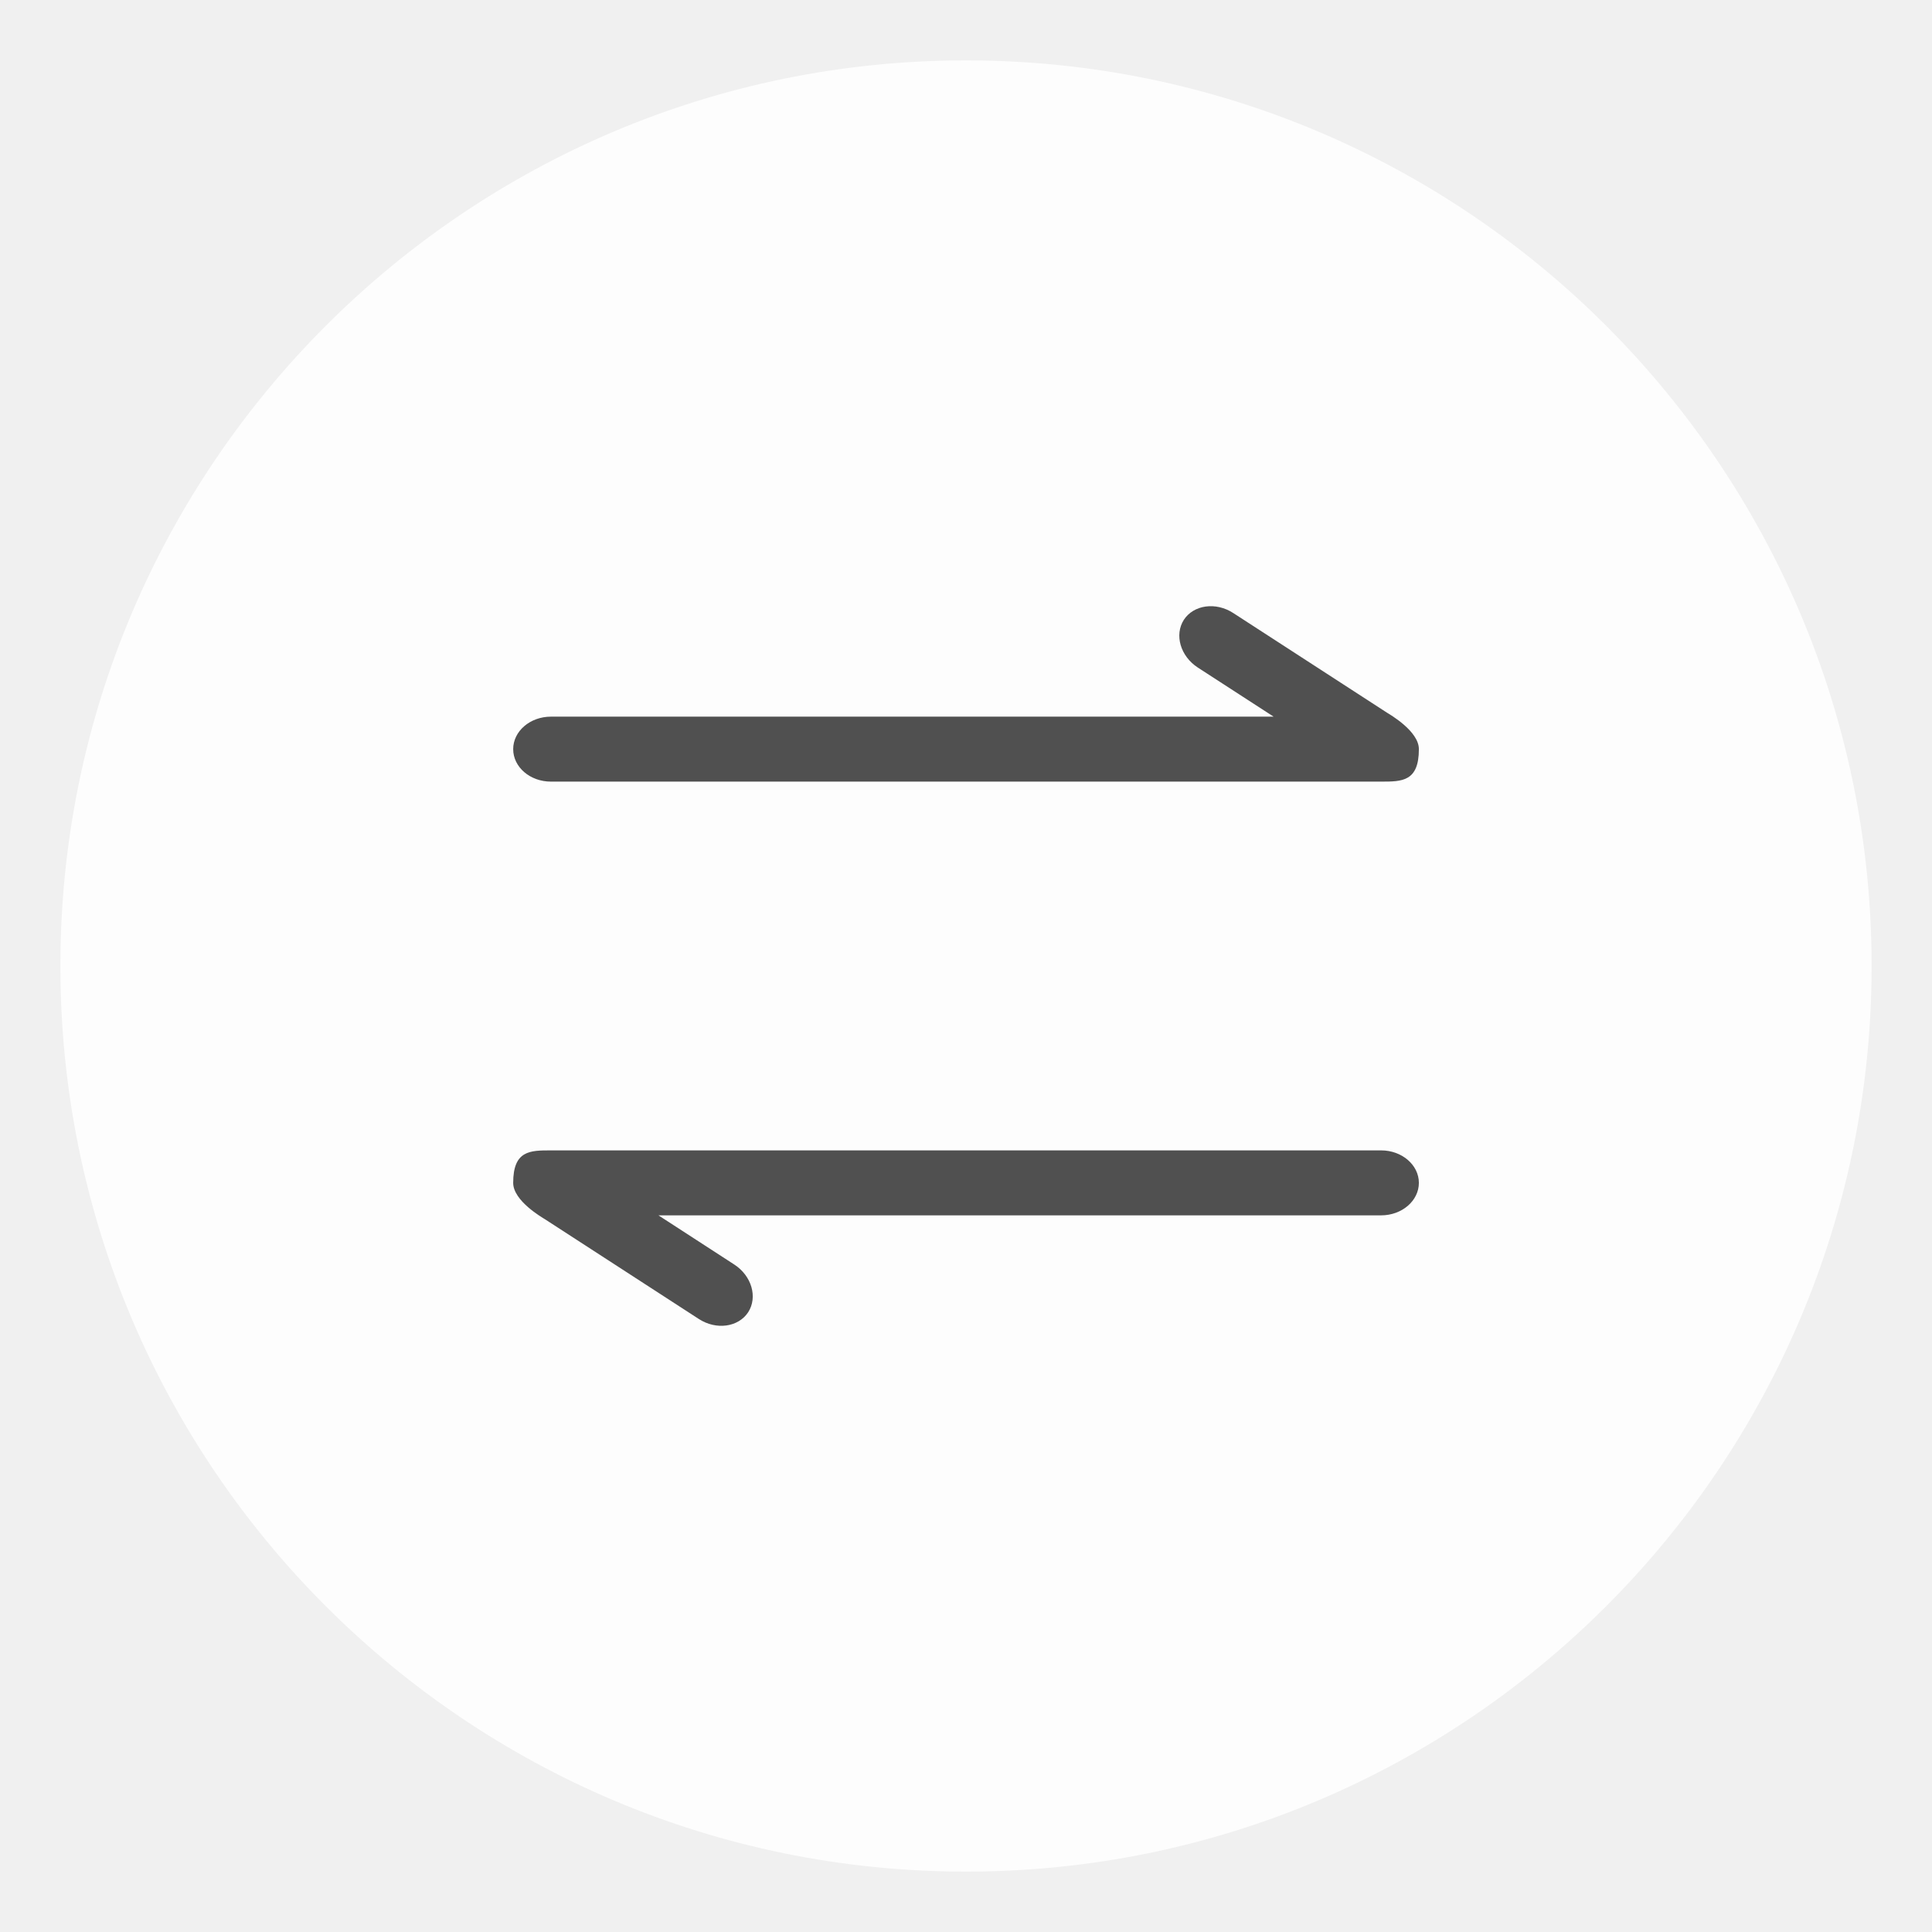
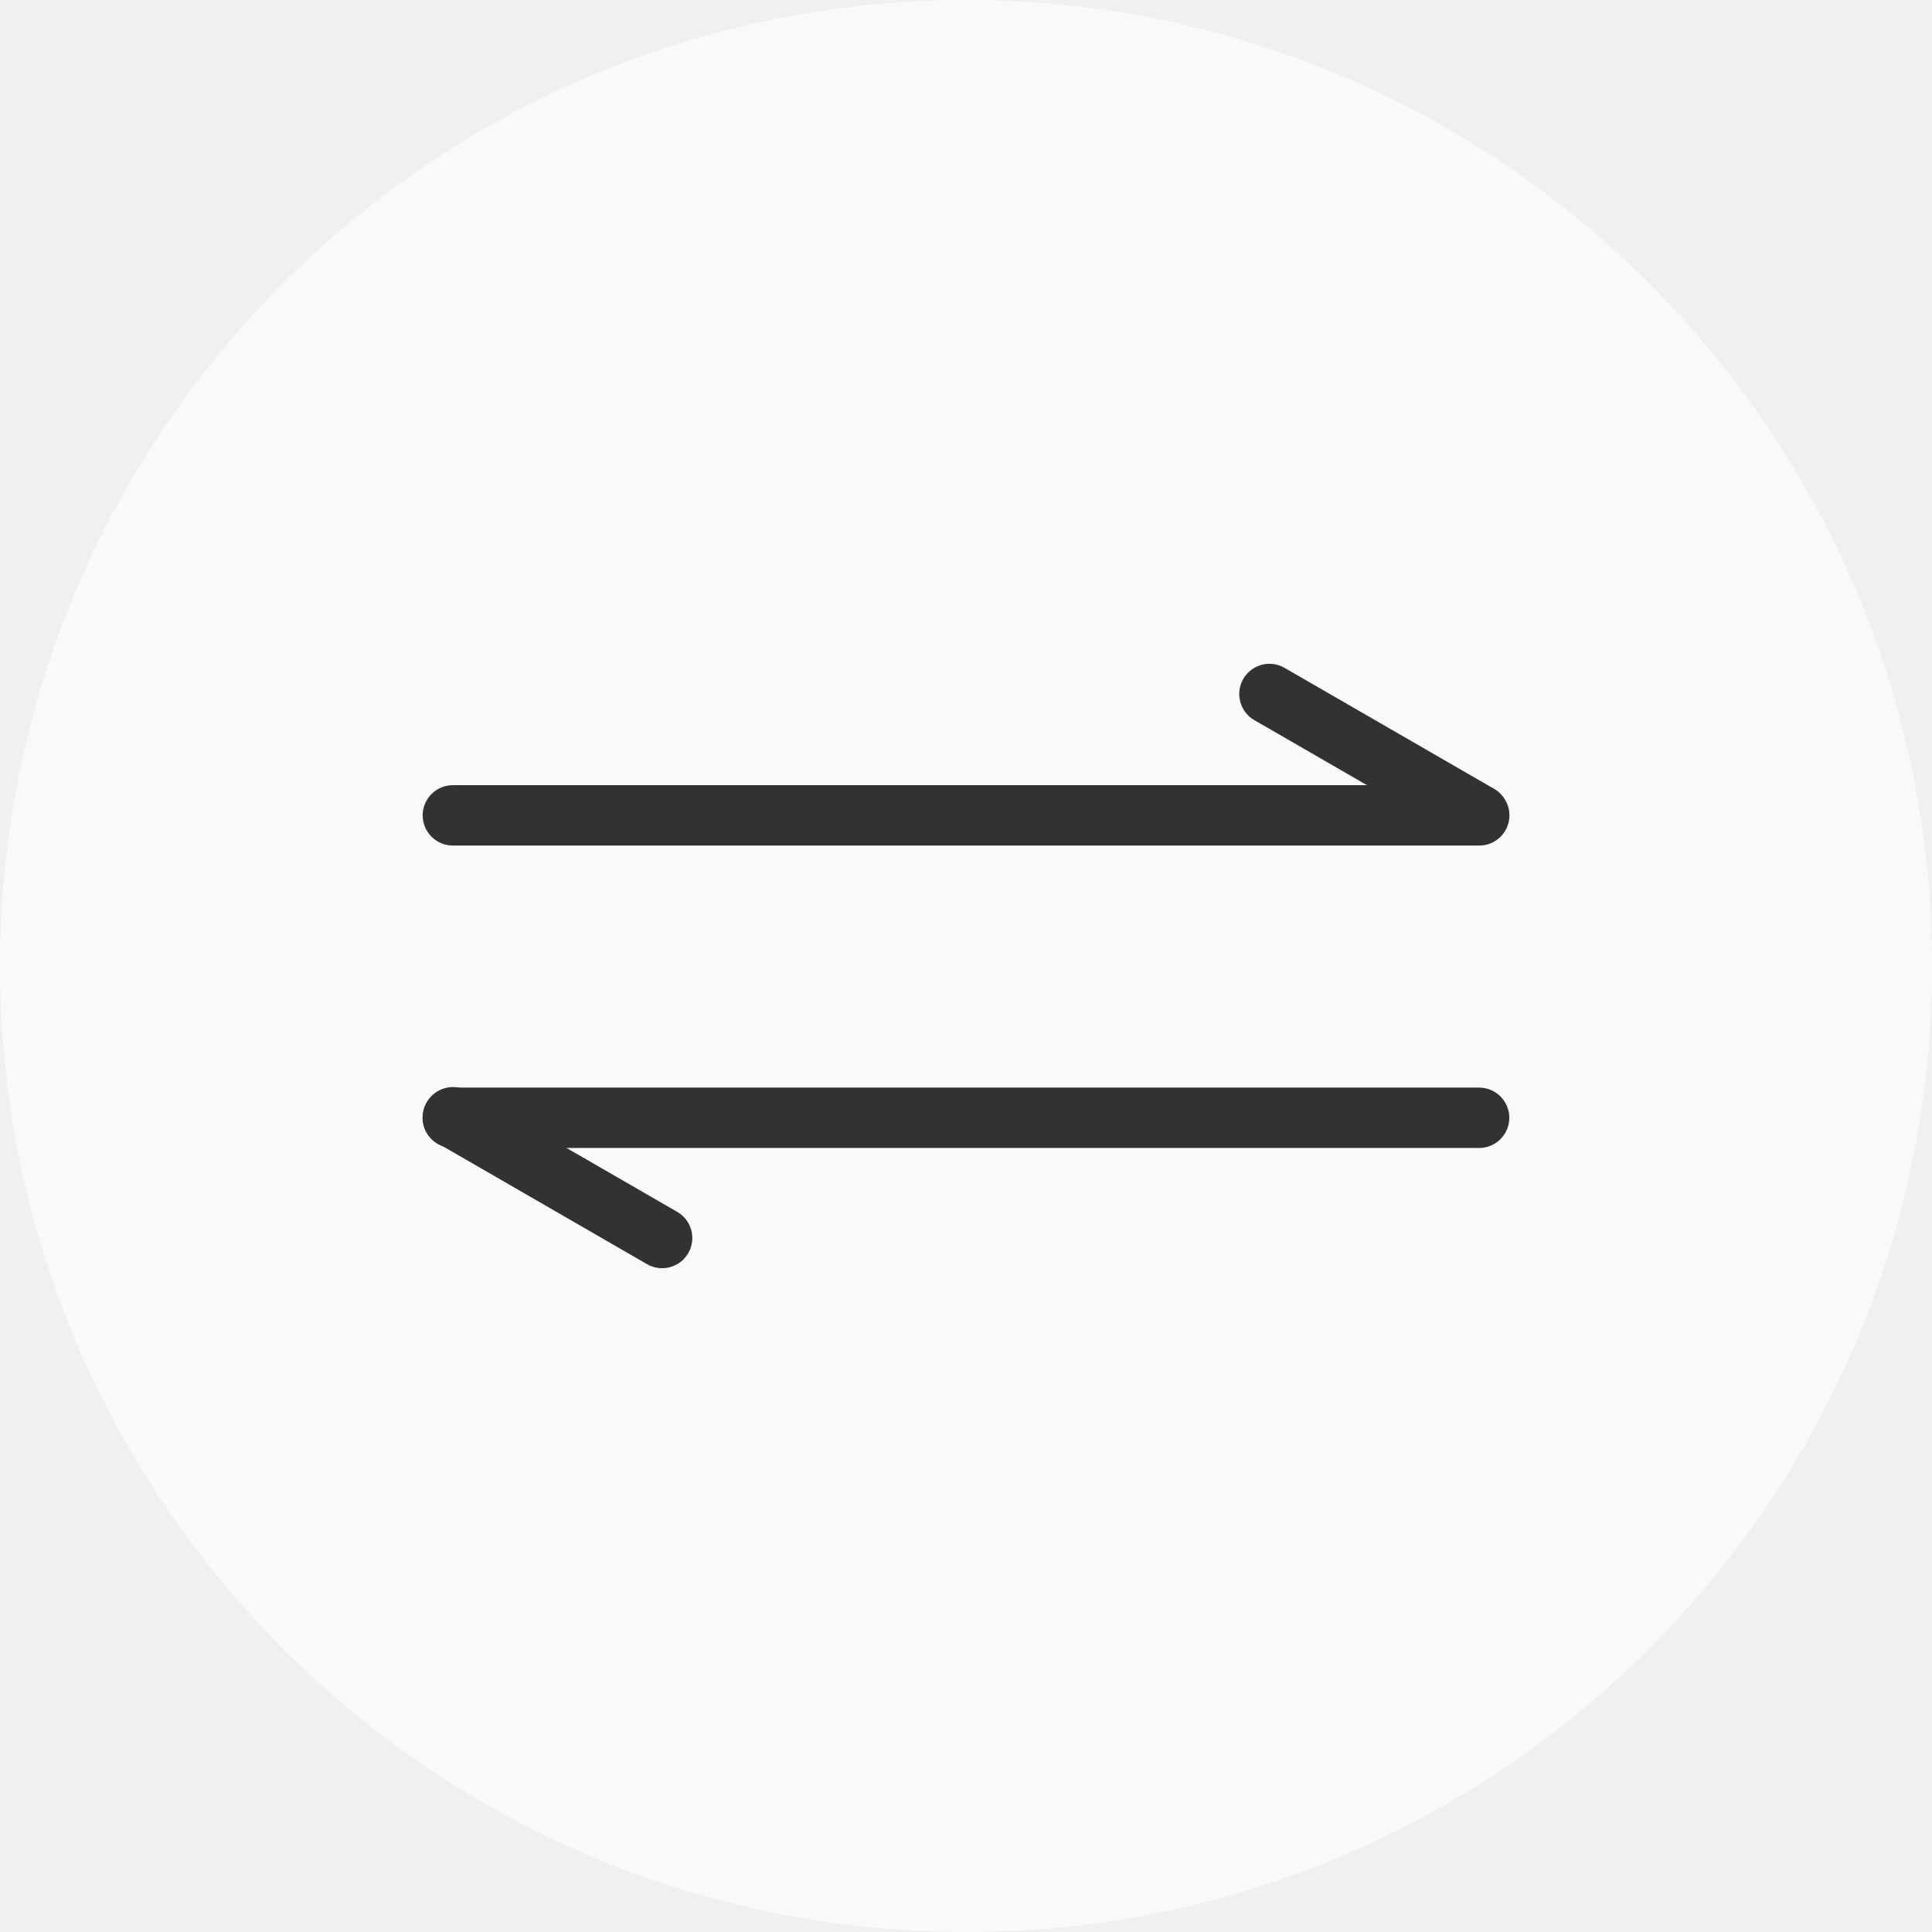
- <svg xmlns="http://www.w3.org/2000/svg" width="32" height="32" version="1.1">
-   <path d="m16 1c-8.277 0-15 6.723-15 15 0 8.277 6.723 15 15 15 8.277 0 15-6.723 15-15 0-8.277-6.723-15-15-15z" color="#000000" fill="#fff" opacity=".85" overflow="visible" stroke-width=".938" />
-   <rect x="1" y="1" width="30" height="30" rx="0" ry="0" opacity="0" stroke-width="1.875" style="paint-order:fill markers stroke" />
-   <path d="m16 2.406c-7.5 0-13.594 6.094-13.594 13.594 0 7.5 6.094 13.594 13.594 13.594 7.5 0 13.594-6.094 13.594-13.594 0-7.5-6.094-13.594-13.594-13.594z" color="#000000" fill="none" opacity=".5" overflow="visible" stroke-width=".938" />
-   <path d="m9.125 12.946h13.752c0.344 0 0.624 0 0.624-0.538 0-0.299-0.483-0.575-0.527-0.603l-2.547-1.651c-0.289-0.188-0.655-0.137-0.818 0.111-0.161 0.25-0.058 0.604 0.231 0.792l1.255 0.813h-11.97c-0.345 0-0.625 0.241-0.625 0.538 0 0.298 0.28 0.538 0.625 0.538zm13.751 6.108h-13.752c-0.344 0-0.624 0-0.624 0.538 0 0.299 0.483 0.575 0.527 0.603l2.547 1.651c0.289 0.188 0.655 0.137 0.818-0.111 0.161-0.25 0.058-0.604-0.231-0.791l-1.255-0.814h11.97c0.344 0 0.625-0.241 0.625-0.538 0-0.297-0.281-0.538-0.625-0.538z" fill="#505050" stroke-width=".017" p-id="13423" />
+ <svg xmlns="http://www.w3.org/2000/svg" width="32" height="32" version="1.1" id="svg12">
+   <defs id="defs16" />
+   <g id="system-switch-user" transform="translate(-142.7676,114.8371)">
+     <path id="path1020" overflow="visible" d="m 158.768,-114.837 c -8.829,0 -16,7.171 -16,16 0,8.829 7.171,16 16,16 8.829,0 16,-7.171 16,-16 0,-8.829 -7.171,-16 -16,-16 z" style="color:#000000;overflow:visible;opacity:0.6;fill:#ffffff;fill-opacity:1;stroke-width:1" />
+     <rect x="142.768" y="-114.837" width="32" height="32" rx="0" ry="0" style="opacity:0;stroke-width:2;paint-order:fill markers stroke" id="rect1022" />
+     <path style="color:#000000;overflow:visible;opacity:0.5;fill:none" d="m 158.768,-113.337 c -8,0 -14.5,6.5 -14.5,14.5 0,8 6.5,14.5 14.5,14.5 8,0 14.5,-6.5 14.5,-14.5 0,-8 -6.5,-14.5 -14.5,-14.5 z" overflow="visible" id="path1024" />
+     <g transform="translate(30.52552,-35.84298)" id="g1308">
+       <rect transform="scale(1,-1)" x="119.241" y="59.98" width="18" height="1" ry="0.5" style="opacity:1;fill:#323232;fill-opacity:1;fill-rule:evenodd;stroke-width:3.78;paint-order:stroke fill markers" id="rect95" />
+       <rect transform="matrix(0.8660265,0.499998,0.499998,-0.8660265,0,0)" x="72.958" y="111.757" width="5" height="1" ry="0.5" style="opacity:1;fill:#323232;fill-opacity:1;fill-rule:evenodd;stroke-width:3.78;paint-order:stroke fill markers" id="rect97" />
+       <rect transform="scale(-1,1)" x="-137.243" y="-65.989" width="18" height="1" ry="0.5" style="opacity:1;fill:#323232;fill-opacity:1;fill-rule:evenodd;stroke-width:3.78;paint-order:stroke fill markers" id="rect99" />
+       <rect transform="matrix(-0.8660265,-0.499998,-0.499998,0.8660265,0,0)" x="-86.164" y="-125.59" width="5" height="1" ry="0.5" style="opacity:1;fill:#323232;fill-opacity:1;fill-rule:evenodd;stroke-width:3.78;paint-order:stroke fill markers" id="rect101" />
+     </g>
+   </g>
</svg>
